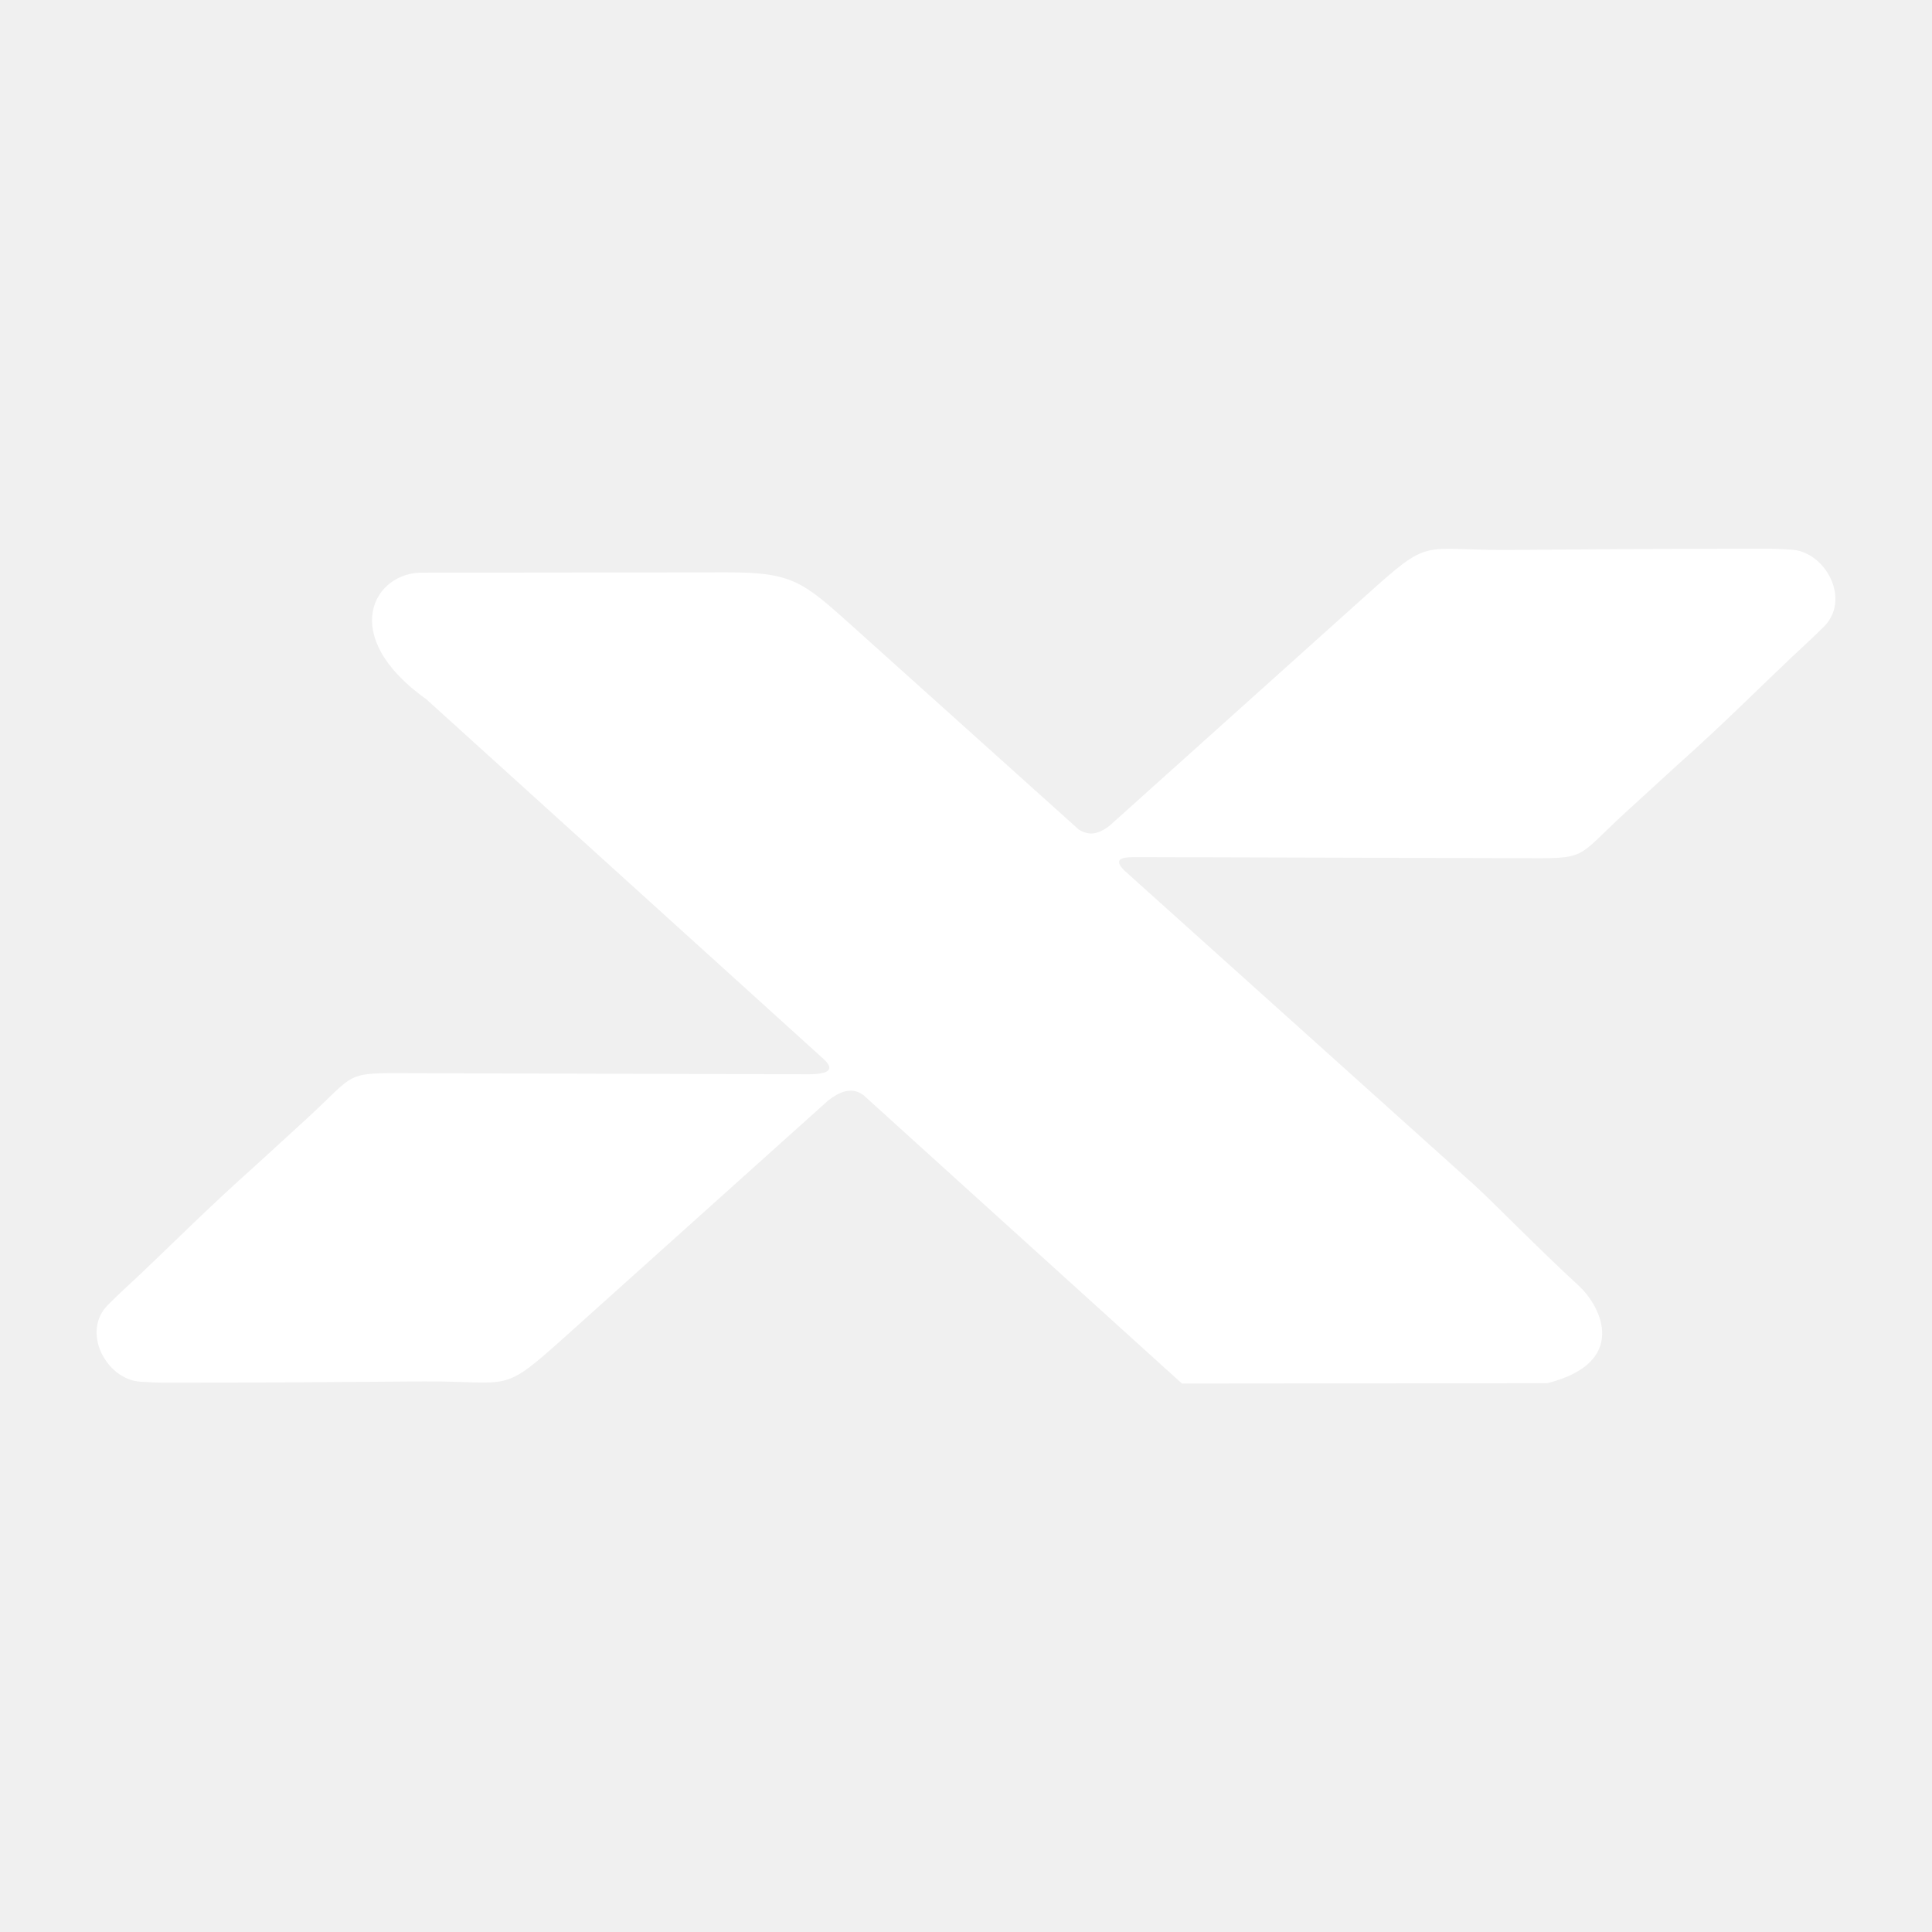
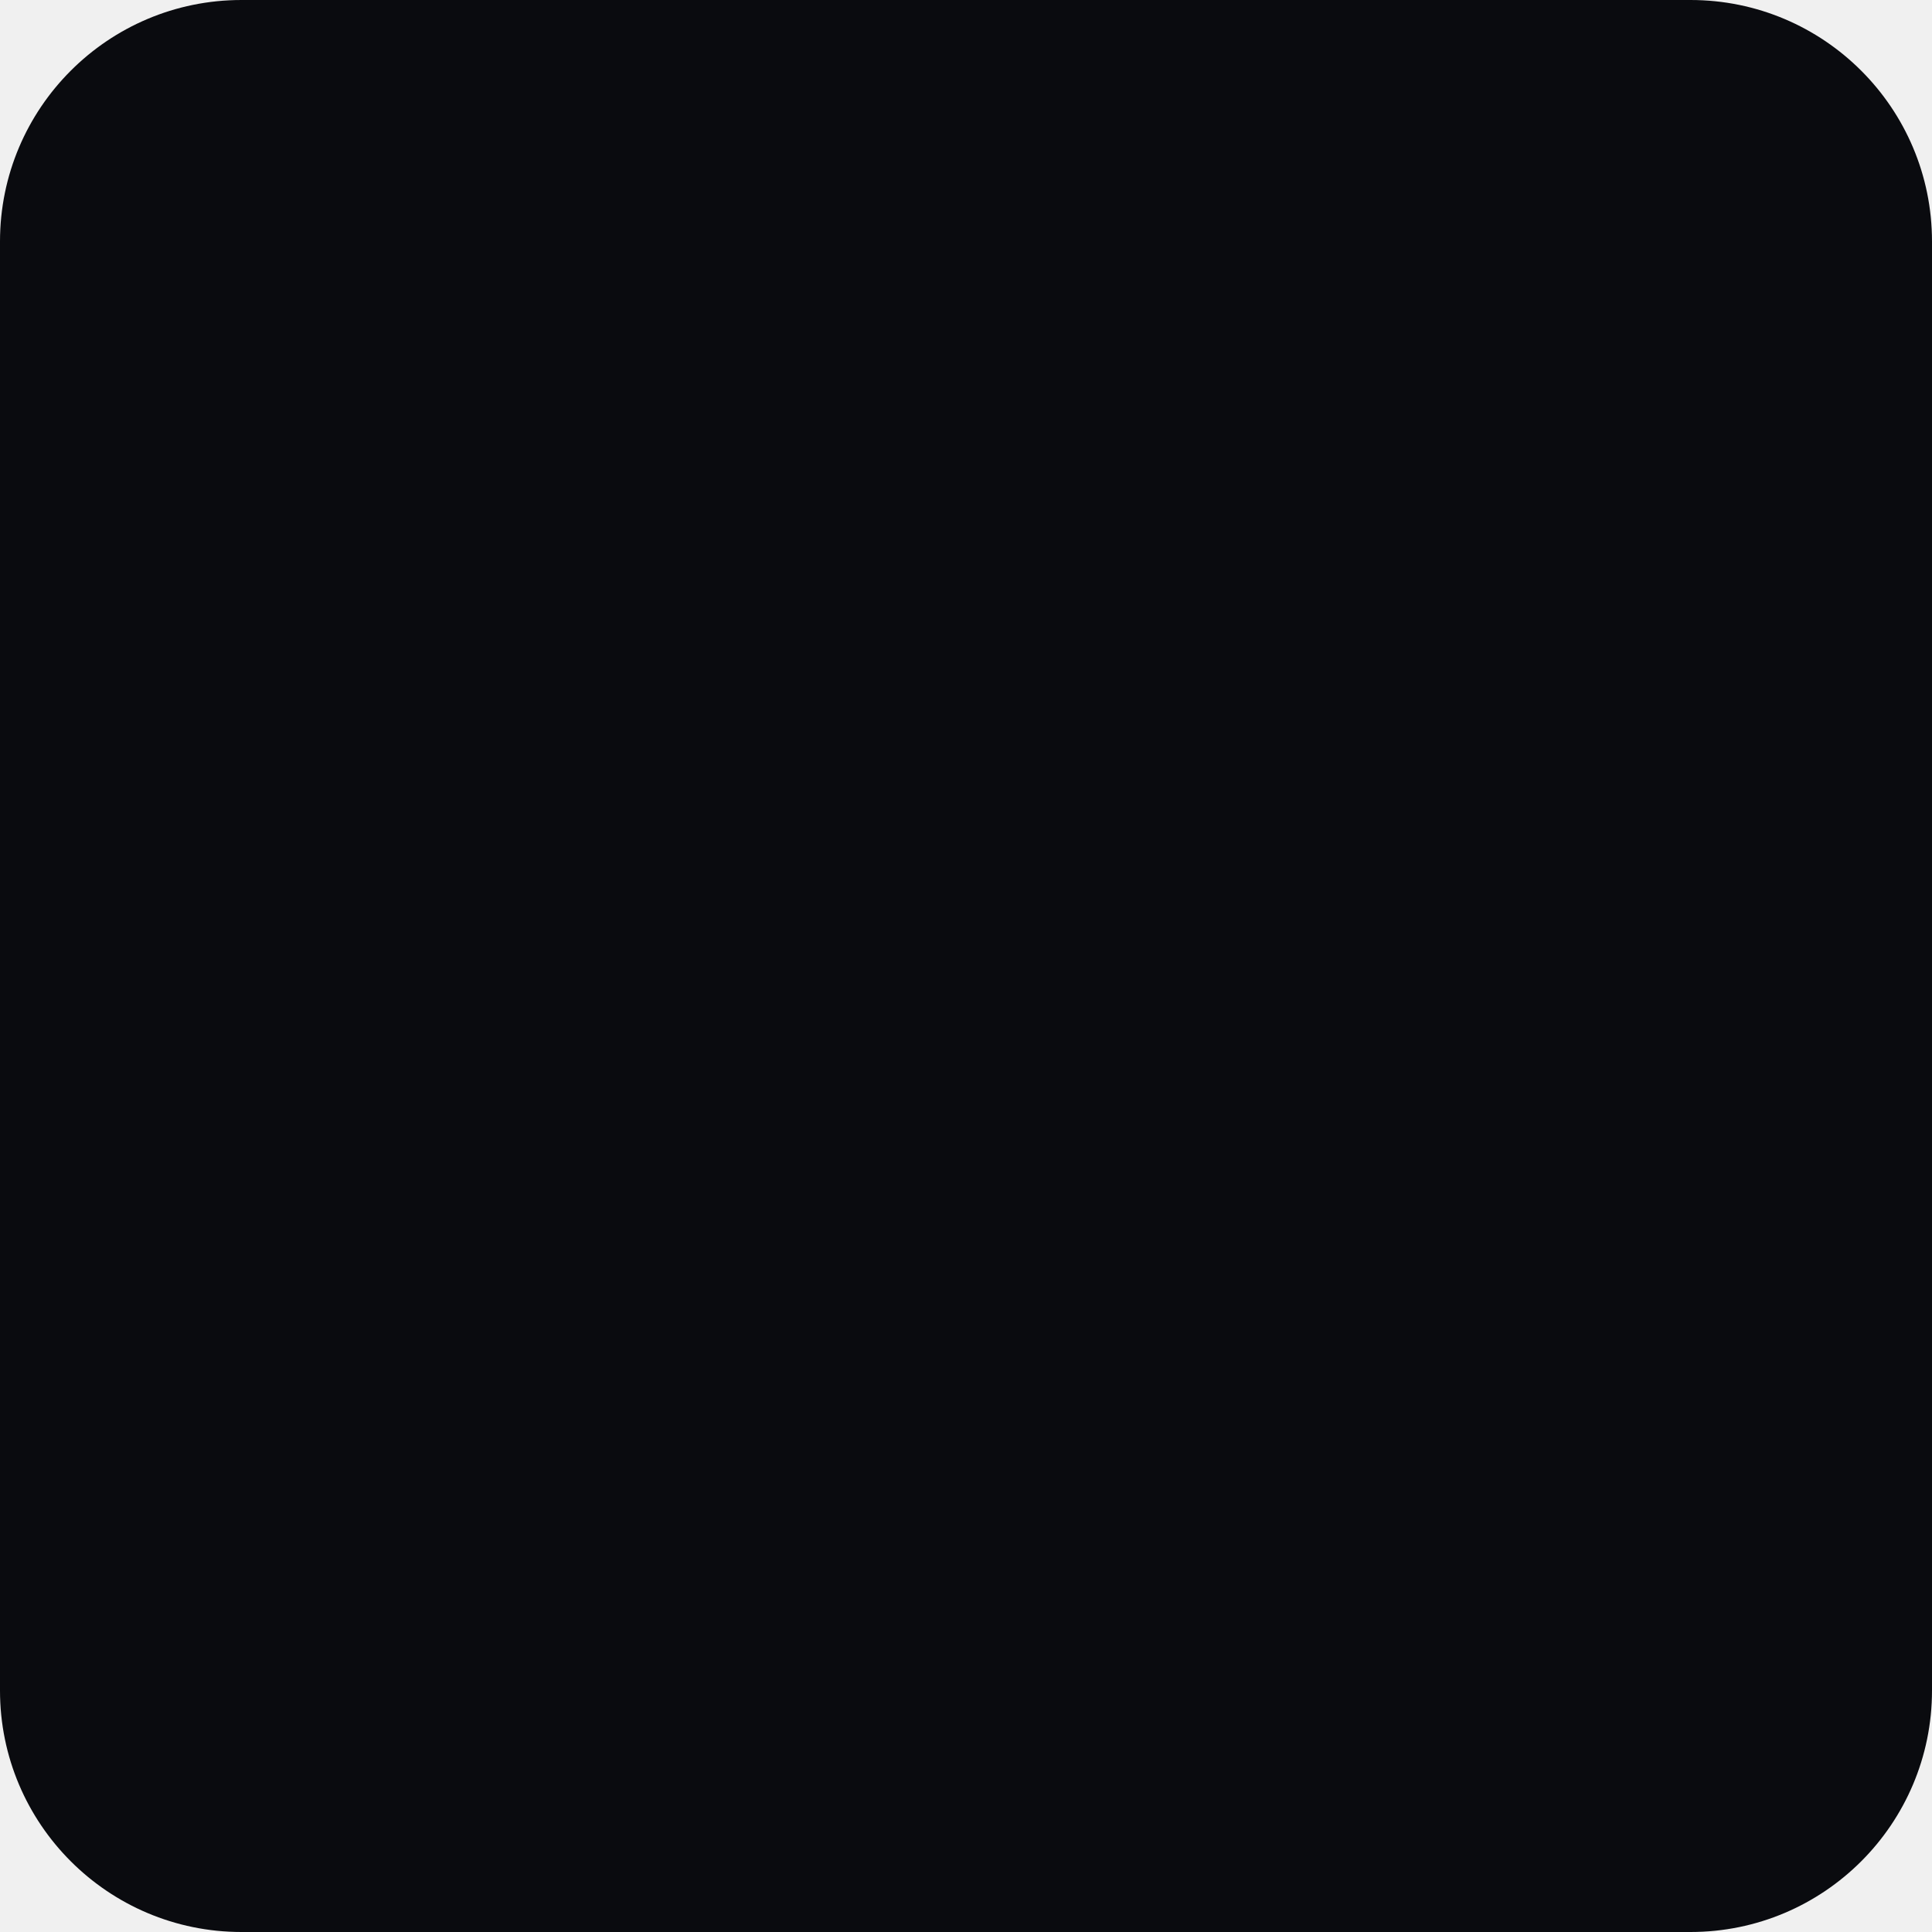
- <svg xmlns="http://www.w3.org/2000/svg" width="1000" height="1000" viewBox="0 0 1000 1000" fill="none">
-   <path d="M901.876 284.024C916.811 284.048 916.108 283.797 927.361 284.506C944.944 285.615 958.201 310.311 944.021 324.387C936.937 331.418 934.829 333.132 927.611 339.943C911.939 354.739 892.126 374.673 867.843 396.303C859.255 404.159 850.661 412.022 842.073 419.878C814.381 445.218 822.882 444.295 785.766 444.185L590.984 443.646C585.098 443.752 574.099 442.692 581.975 450.585C640.298 502.995 697.6 554.488 762.769 613.048C771.717 621.084 796.622 646.663 816.951 665.297C829.349 676.661 842.773 705.35 800.878 715.941L611.761 716.116C557.681 667.138 503.599 618.16 449.518 569.183C449.334 569.042 449.151 568.878 448.97 568.687C448.31 568.089 447.651 567.492 446.991 566.895C439.756 561.394 432.394 566.85 428.769 569.512C383.482 610.179 338.196 650.851 292.91 691.517C258.901 722.071 265.438 714.76 219.136 715.021C178.965 715.248 140.751 715.707 98.124 715.648C83.19 715.625 83.892 715.874 72.639 715.166C55.056 714.057 41.8 689.361 55.98 675.286C63.064 668.254 65.172 666.542 72.39 659.73C88.062 644.935 107.874 625.001 132.157 603.371C140.745 595.515 149.34 587.652 157.928 579.796C185.62 554.456 177.119 555.378 214.234 555.488L418.917 556.052C433.678 555.886 429.233 550.881 426.106 547.98C357.64 485.976 289.174 423.971 220.71 361.967C174.193 328.904 193.708 295.434 219.455 296.415C274.944 296.357 320.591 296.305 376.079 296.247C410.077 296.201 415.419 300.915 441.265 324.142C478.609 357.701 513.371 388.938 547.221 419.355C547.511 419.551 547.886 419.884 548.351 420.37C551.681 423.363 555.002 426.348 558.317 429.326C563.383 432.499 567.954 432.248 574.323 427.383C576.373 425.542 578.423 423.701 580.473 421.86C580.569 421.765 580.657 421.687 580.736 421.624C622.854 383.802 664.973 345.978 707.091 308.157C741.101 277.603 734.562 284.913 780.864 284.651C821.035 284.425 859.249 283.966 901.876 284.024Z" fill="white" />
+ <svg xmlns="http://www.w3.org/2000/svg" viewBox="0 0 160 160" fill="none">
+   <rect width="160" height="160" rx="20" fill="#0a0b0f" />
+   <path transform="translate(-20, -405) scale(0.27)" d="M351.39 413.005C356.674 413.014 356.426 412.925 360.407 413.175C366.627 413.568 371.317 422.306 366.301 427.286C363.794 429.773 363.048 430.38 360.495 432.79C354.95 438.024 347.941 445.077 339.349 452.729C336.311 455.509 333.271 458.29 330.232 461.07C320.435 470.035 323.442 469.709 310.31 469.67L241.291 469.478C239.184 469.502 235.464 469.187 238.219 471.941C258.85 490.481 279.121 508.697 302.175 529.413C305.34 532.256 314.152 541.306 321.344 547.898C325.731 551.919 330.479 562.069 315.657 565.816L248.749 565.878C229.616 548.55 210.482 531.222 191.348 513.894C191.286 513.846 191.224 513.79 191.162 513.725C190.931 513.516 190.7 513.307 190.469 513.097C187.903 511.131 185.292 513.066 184.007 514.009V514.008C167.984 528.396 151.962 542.787 135.94 557.174C123.908 567.985 126.221 565.397 109.84 565.49C95.627 565.57 82.107 565.733 67.026 565.713C61.742 565.704 61.991 565.792 58.01 565.542C51.789 565.149 47.098 556.412 52.115 551.432C54.621 548.944 55.367 548.338 57.921 545.928C63.465 540.694 70.476 533.641 79.067 525.989C82.106 523.209 85.146 520.428 88.184 517.648C97.981 508.683 94.974 509.009 108.105 509.048L180.493 509.247C186 509.192 184.006 507.247 182.909 506.251C158.738 484.361 134.567 462.471 110.396 440.581C93.939 428.883 100.843 417.042 109.952 417.389C129.584 417.369 145.733 417.35 165.365 417.33C177.393 417.313 179.283 418.981 188.427 427.199C201.646 439.077 213.949 450.133 225.93 460.899C226.029 460.969 226.154 461.078 226.306 461.237C227.487 462.298 228.665 463.356 229.84 464.412C231.63 465.533 233.246 465.446 235.496 463.73C251.155 449.668 266.816 435.605 282.475 421.544C294.508 410.733 292.195 413.32 308.577 413.227C322.789 413.147 336.309 412.985 351.39 413.005Z" fill="white" />
</svg>
